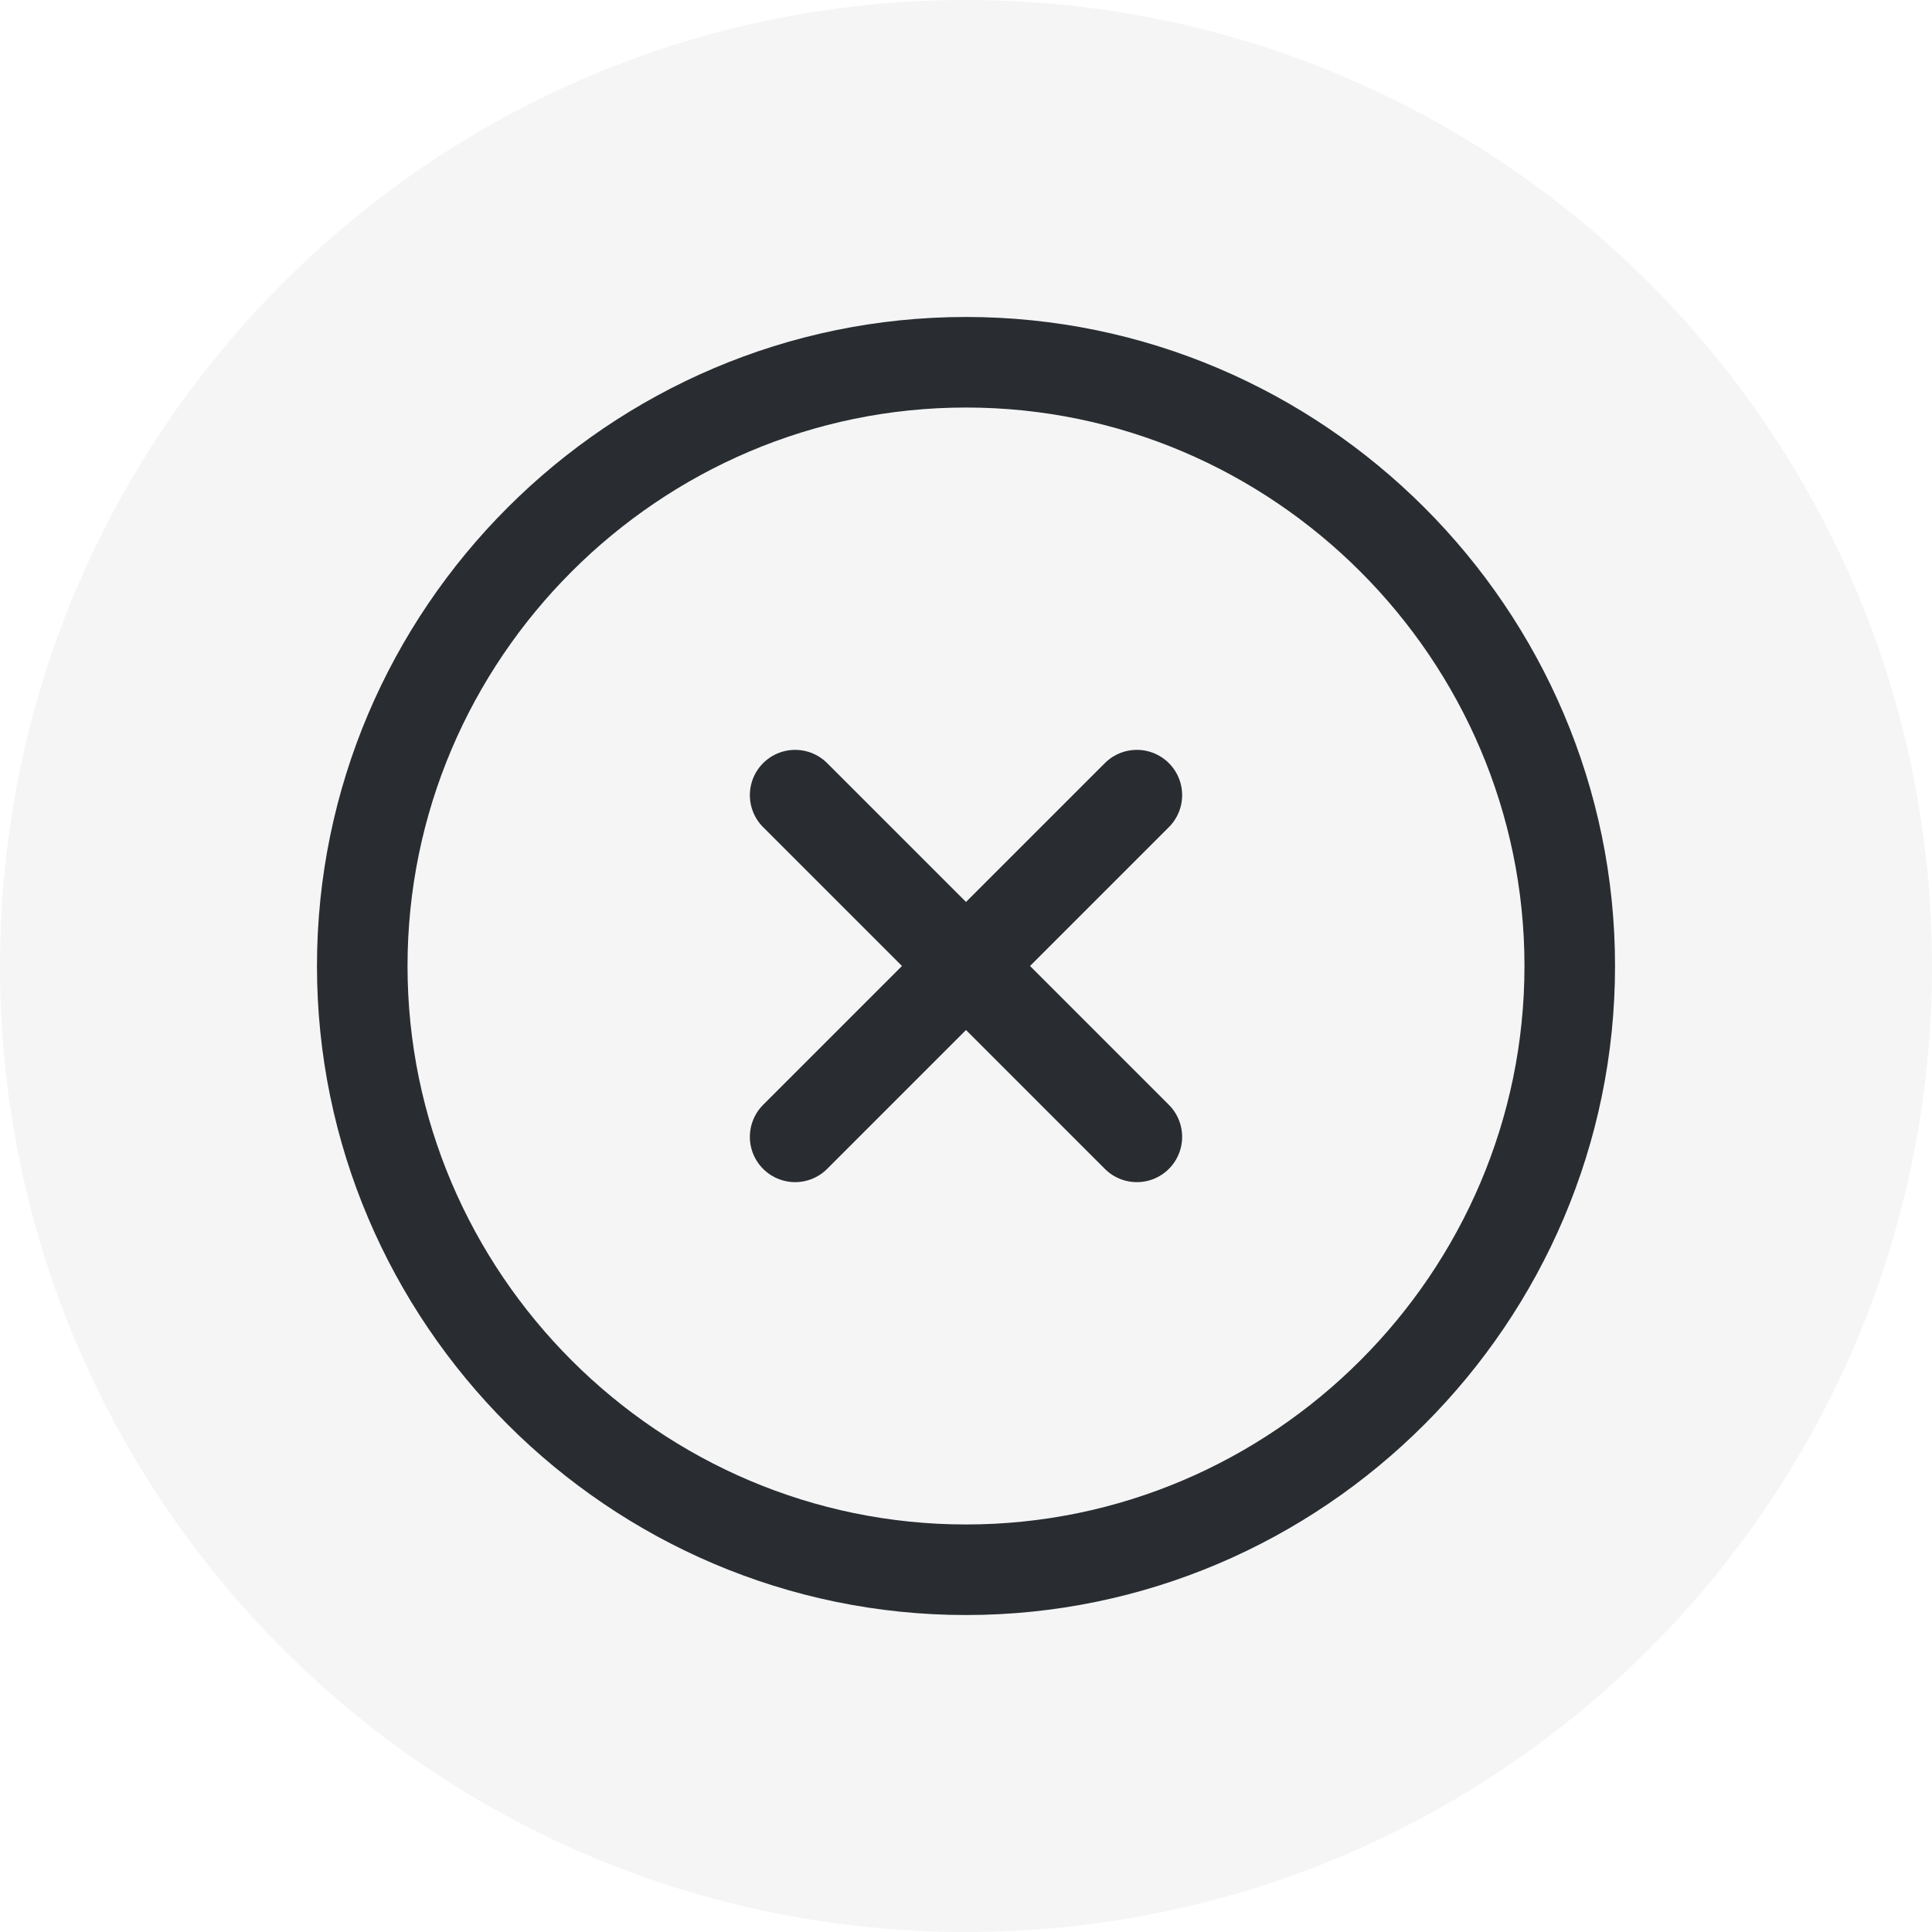
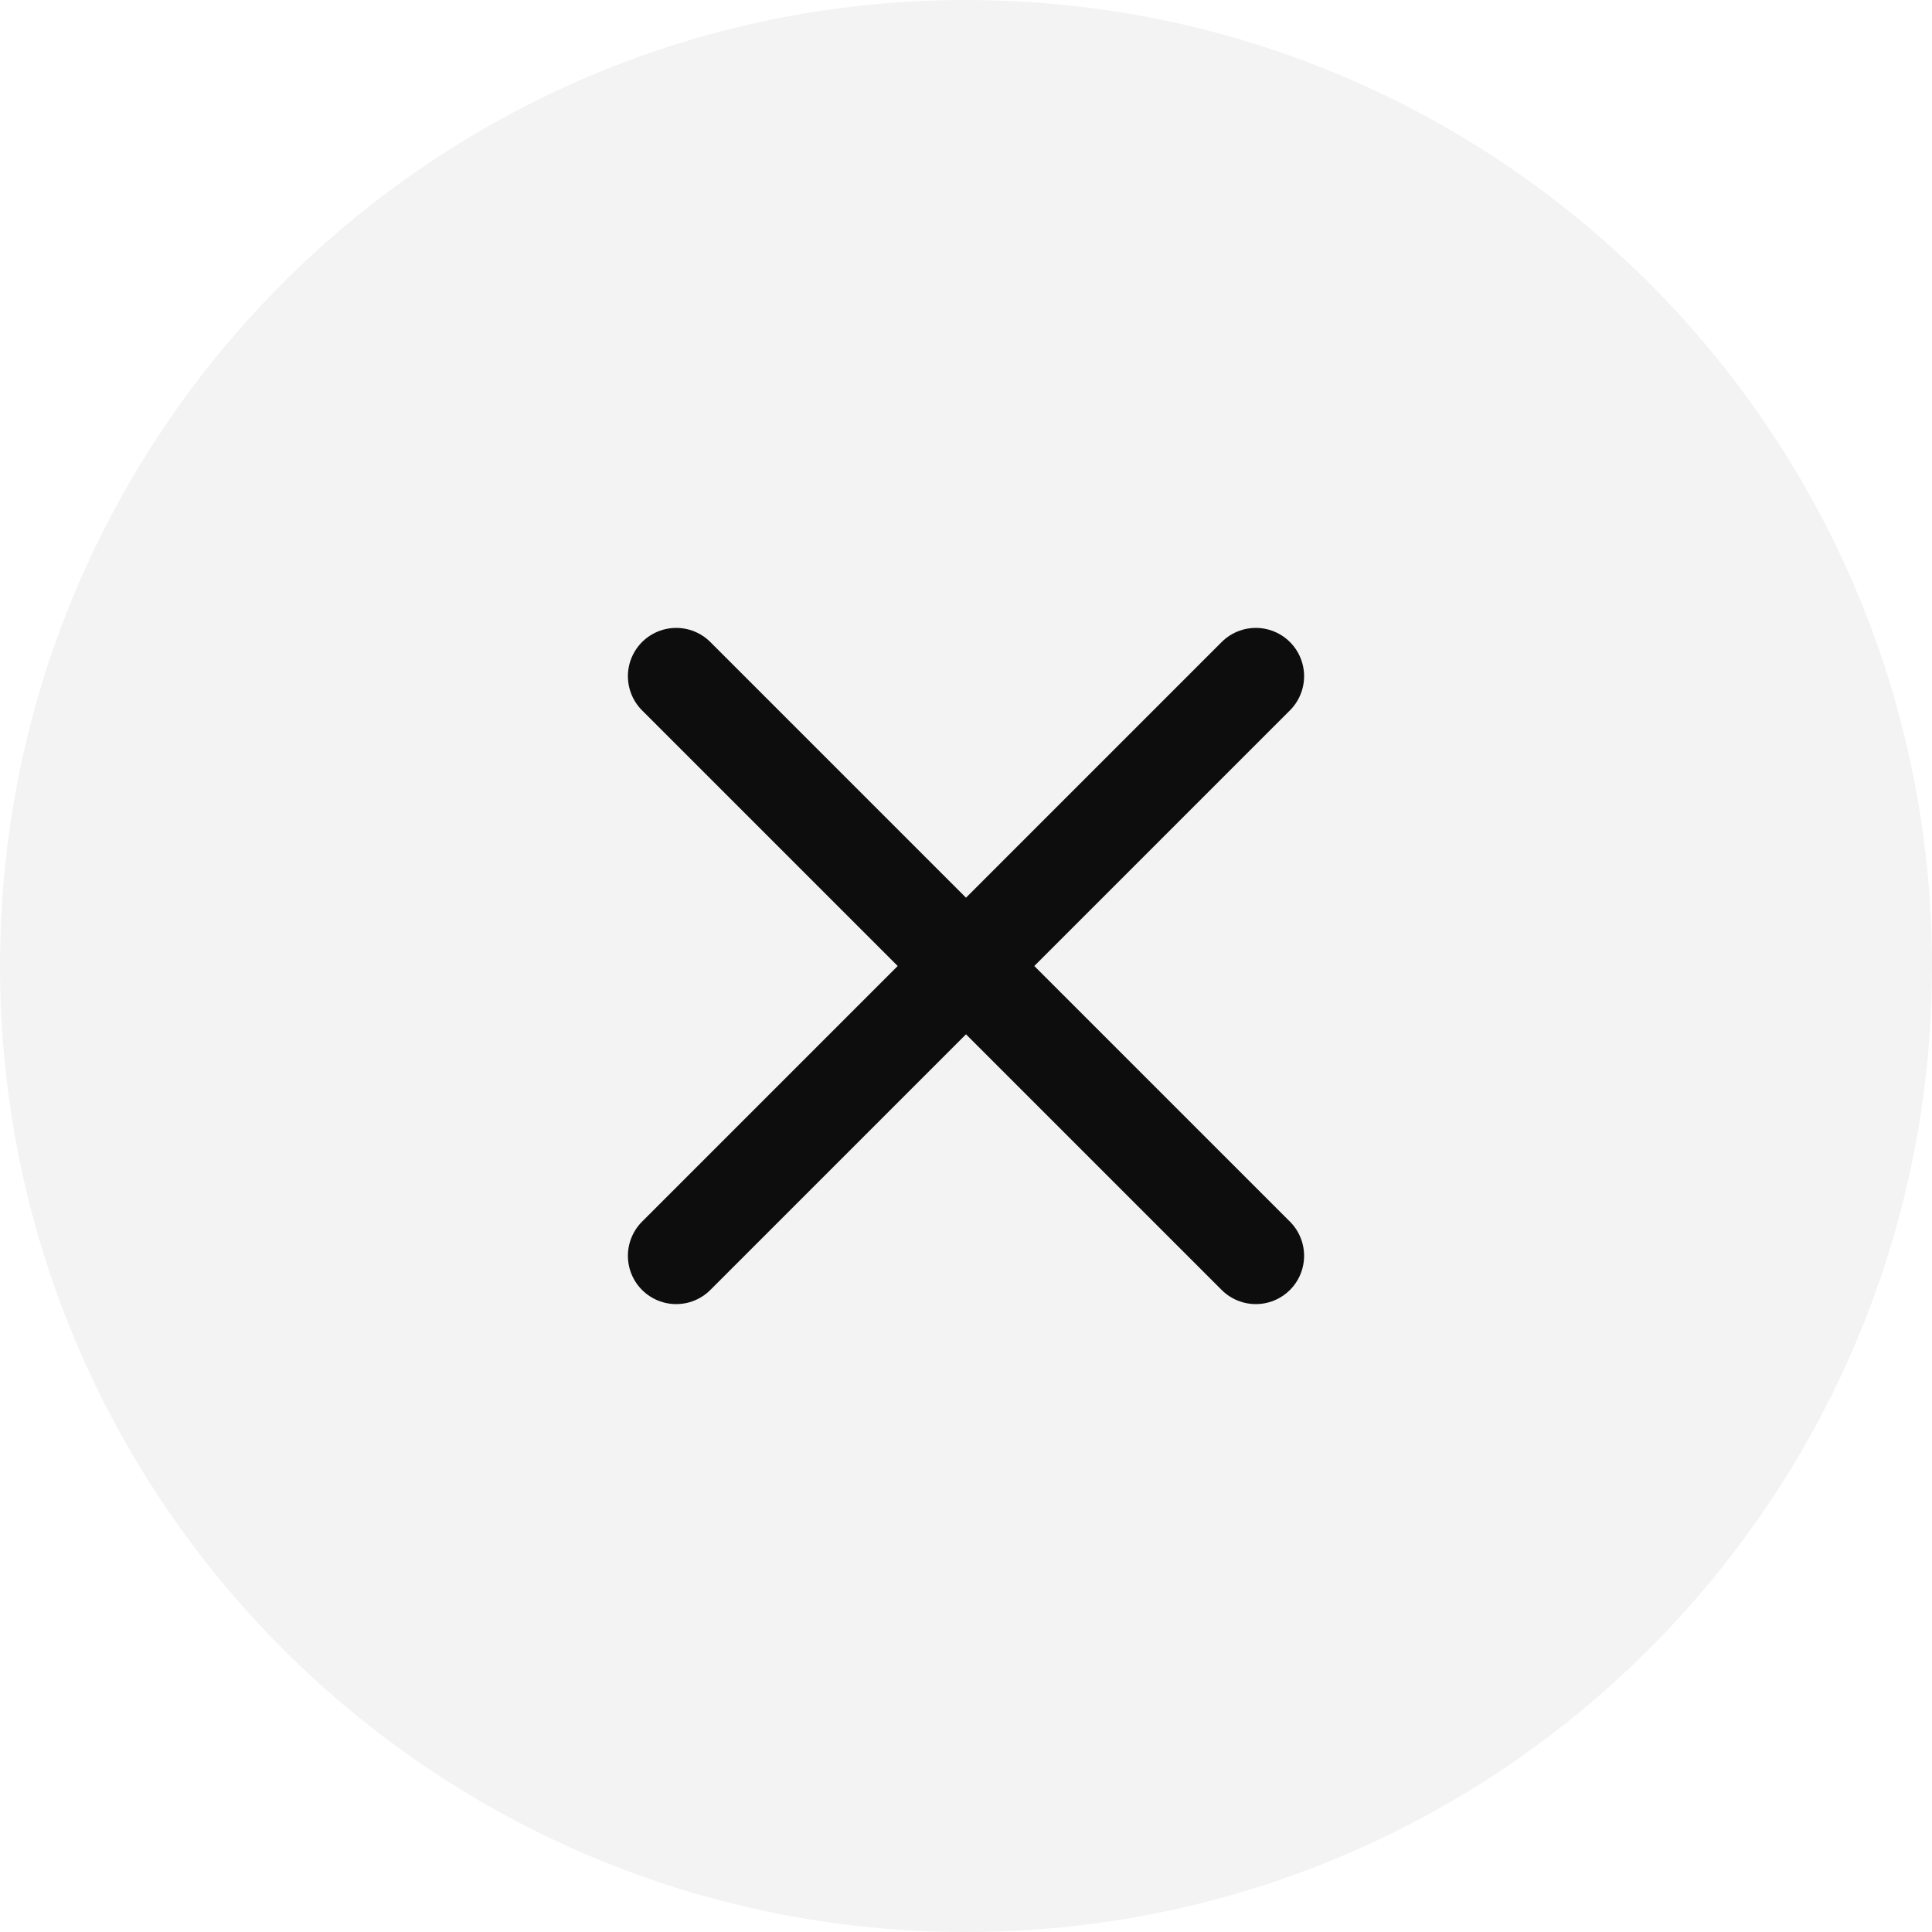
- <svg xmlns="http://www.w3.org/2000/svg" width="32" height="32" viewBox="0 0 32 32" fill="none">
-   <rect width="32" height="32" rx="16" fill="#E6E6E6" fill-opacity="0.38" />
-   <path d="M16 26C21.5 26 26 21.5 26 16C26 10.5 21.5 6 16 6C10.5 6 6 10.5 6 16C6 21.5 10.5 26 16 26Z" stroke="#292D32" stroke-width="1.5" stroke-linecap="round" stroke-linejoin="round" />
-   <path d="M13.17 18.83L18.83 13.17" stroke="#292D32" stroke-width="1.5" stroke-linecap="round" stroke-linejoin="round" />
-   <path d="M18.83 18.83L13.17 13.17" stroke="#292D32" stroke-width="1.5" stroke-linecap="round" stroke-linejoin="round" />
+ <svg xmlns="http://www.w3.org/2000/svg" width="30" height="30" viewBox="0 0 30 30" fill="none">
+   <rect width="30" height="30" rx="15" fill="#F3F3F3" />
+   <path d="M19.5 10.5L10.5 19.5M10.5 10.5L19.5 19.5" stroke="#0D0D0D" stroke-width="1.5" stroke-linecap="round" stroke-linejoin="round" />
</svg>
